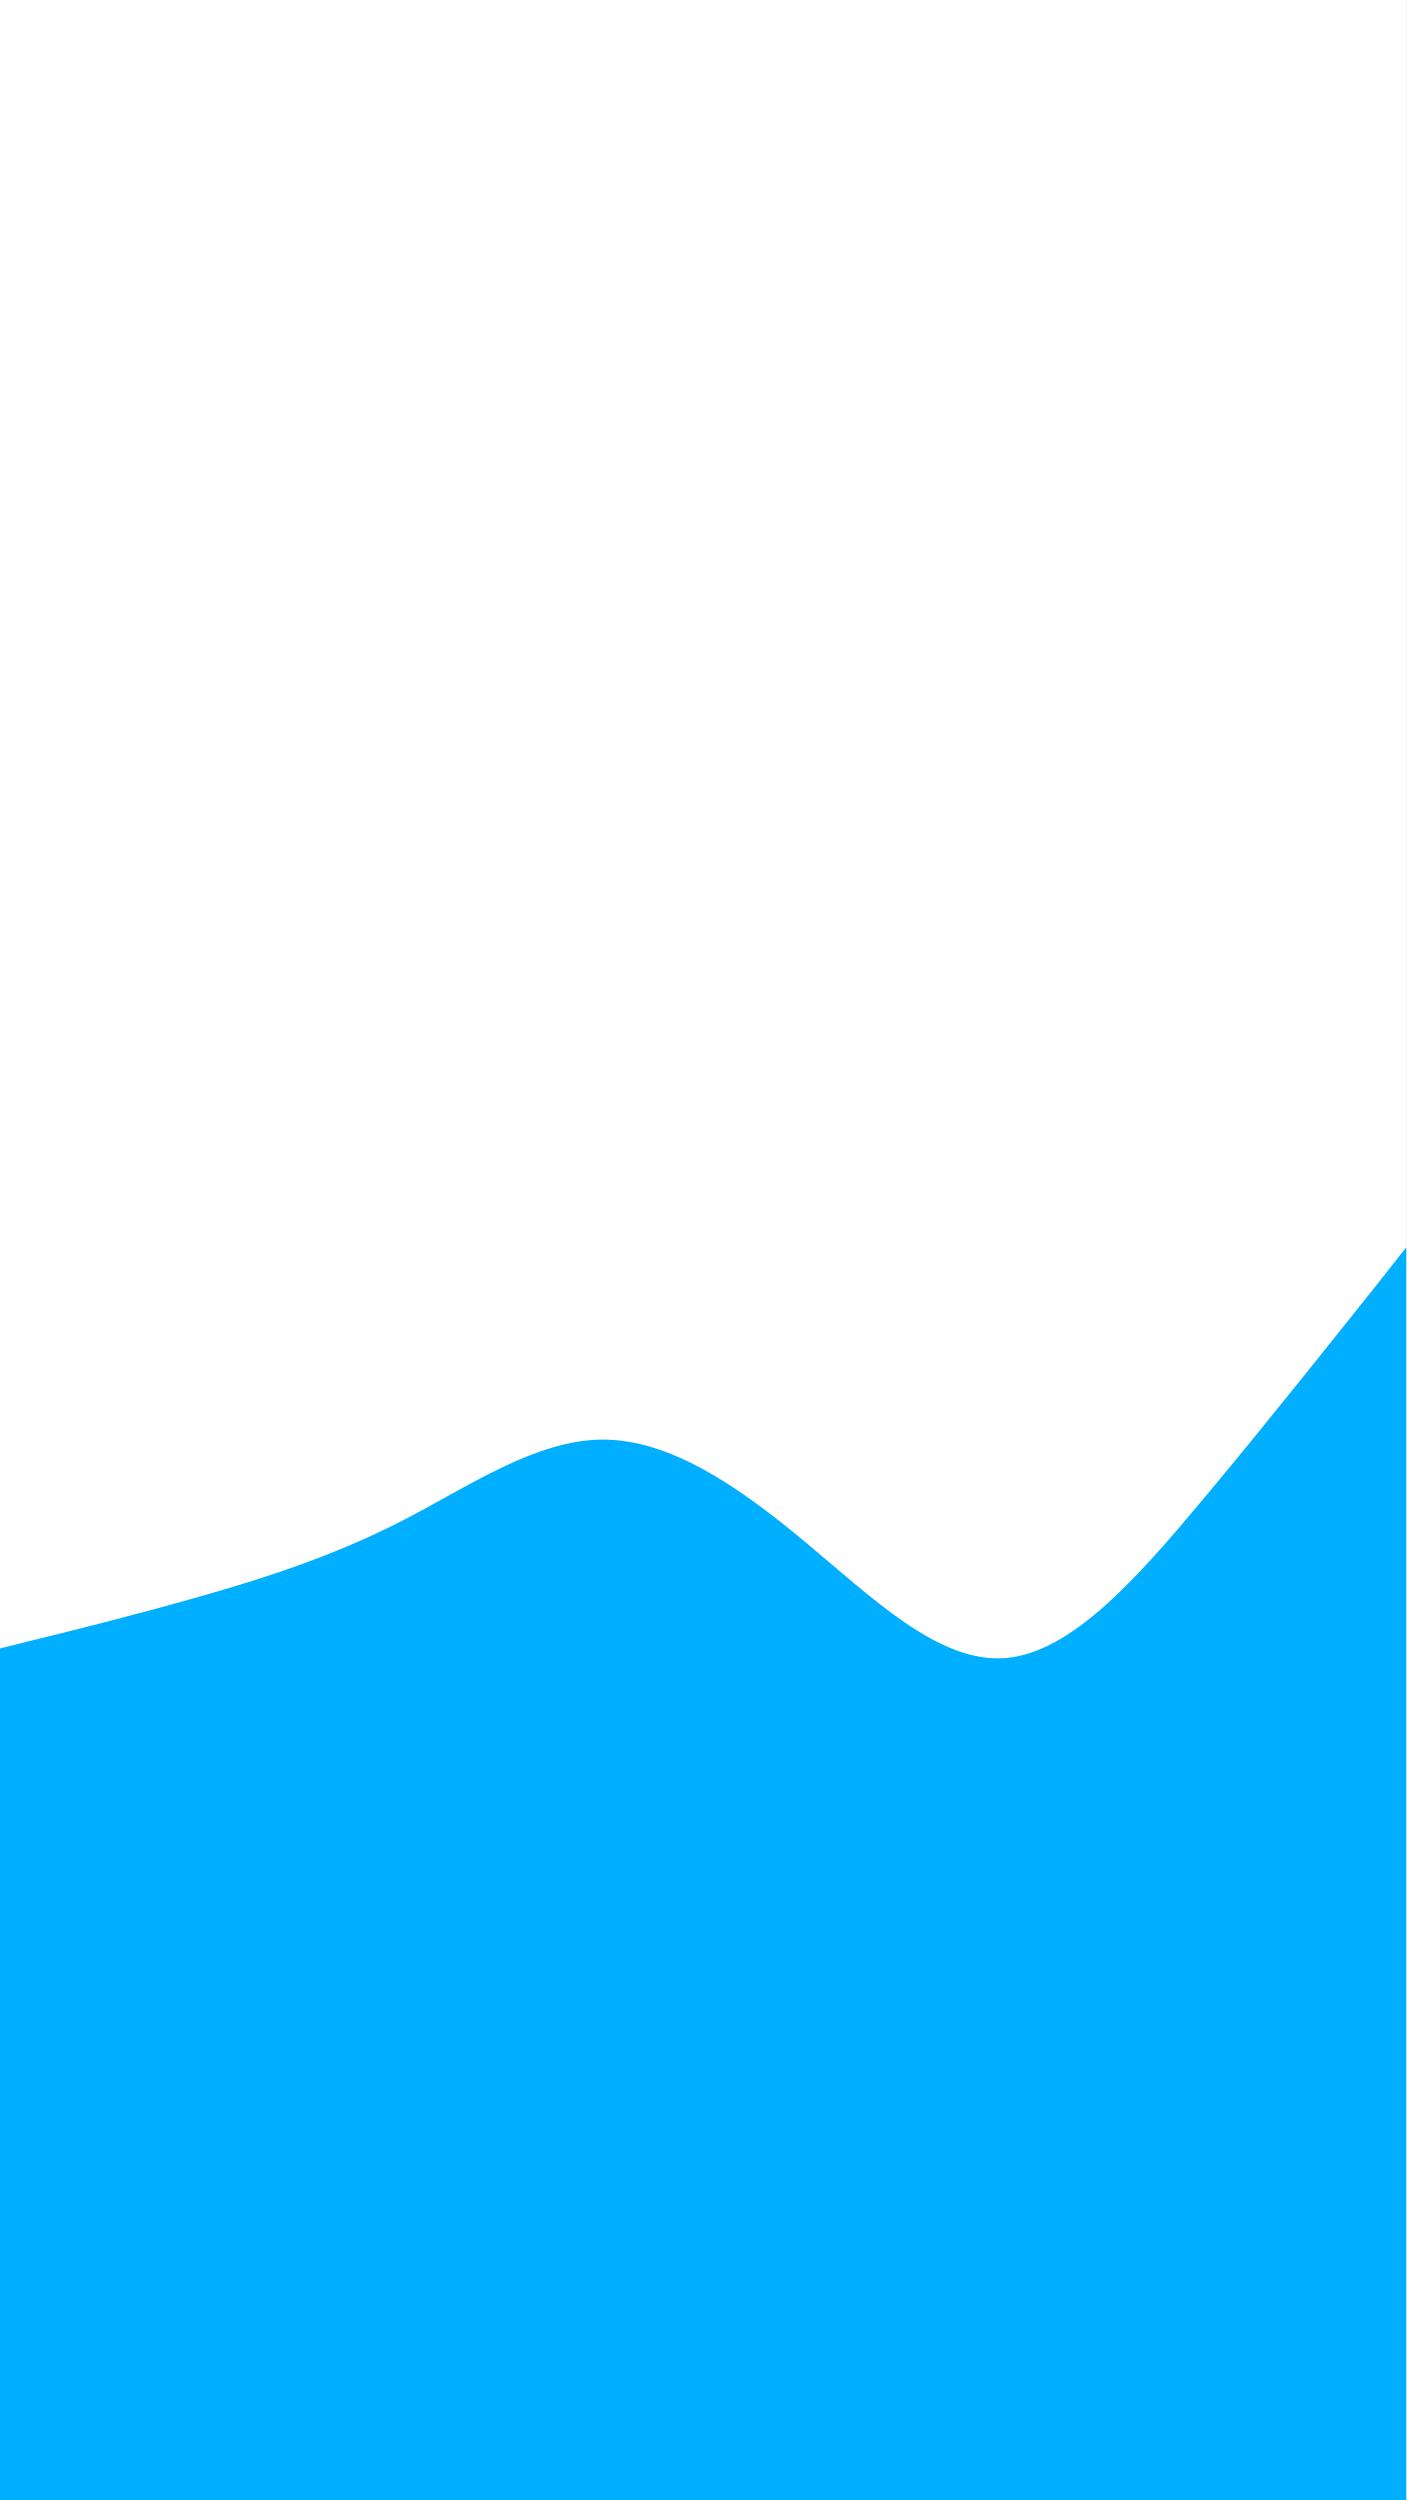
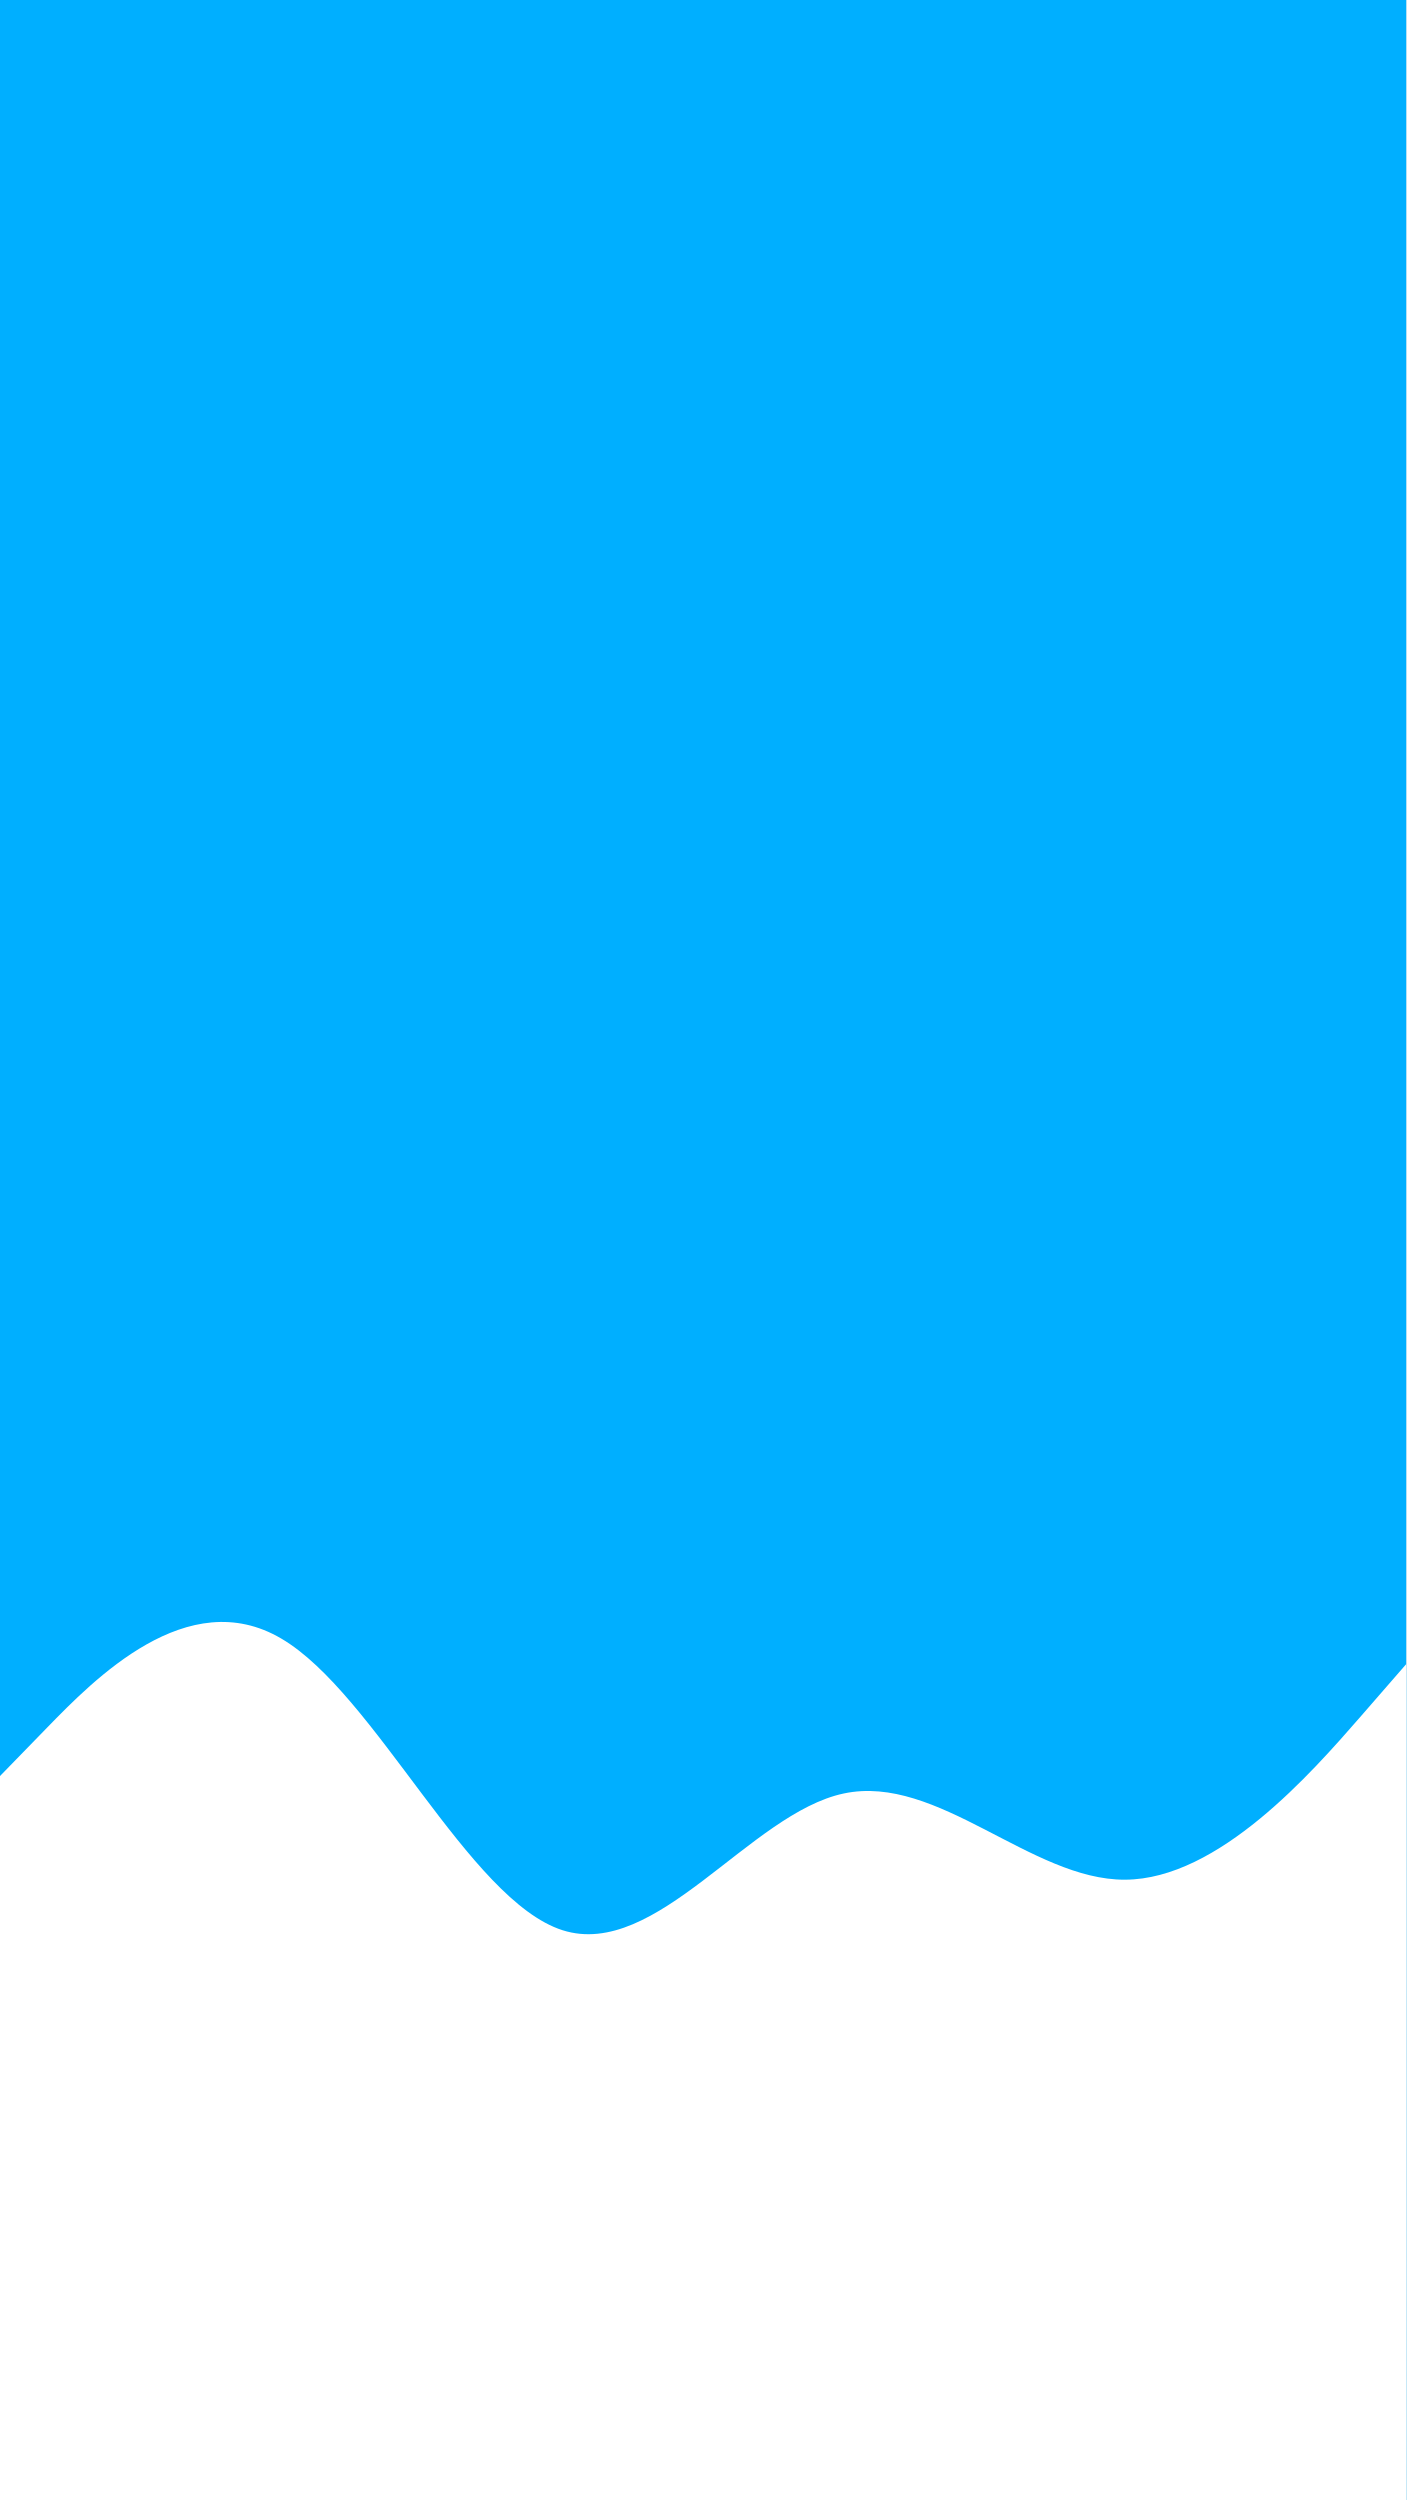
<svg xmlns="http://www.w3.org/2000/svg" id="visual" viewBox="0 0 540 960" width="540" height="960" version="1.1">
-   <rect x="0" y="0" width="540" height="960" fill="#FFFFFF" />
-   <path d="M0 633L12.8 629.8C25.7 626.7 51.3 620.3 77 613C102.7 605.7 128.3 597.3 154 584.2C179.7 571 205.3 553 231.2 552.8C257 552.7 283 570.3 308.8 591.8C334.7 613.3 360.3 638.7 386 636.7C411.7 634.7 437.3 605.3 463 574.5C488.7 543.7 514.3 511.3 527.2 495.2L540 479L540 961L527.2 961C514.3 961 488.7 961 463 961C437.3 961 411.7 961 386 961C360.3 961 334.7 961 308.8 961C283 961 257 961 231.2 961C205.3 961 179.7 961 154 961C128.3 961 102.7 961 77 961C51.3 961 25.7 961 12.8 961L0 961Z" fill="#00afff" stroke-linecap="round" stroke-linejoin="miter" />
+   <rect x="0" y="0" width="540" height="960" fill="#00afff" />
+   <path d="M0 682L18 663.5C36 645 72 608 108 629.2C144 650.3 180 729.7 216 741.2C252 752.7 288 696.3 324 688.7C360 681 396 722 432 721.8C468 721.7 504 680.3 522 659.7L540 639L540 961L522 961C504 961 468 961 432 961C396 961 360 961 324 961C288 961 252 961 216 961C180 961 144 961 108 961C72 961 36 961 18 961L0 961Z" fill="#FFF" stroke-linecap="round" stroke-linejoin="miter" />
</svg>
